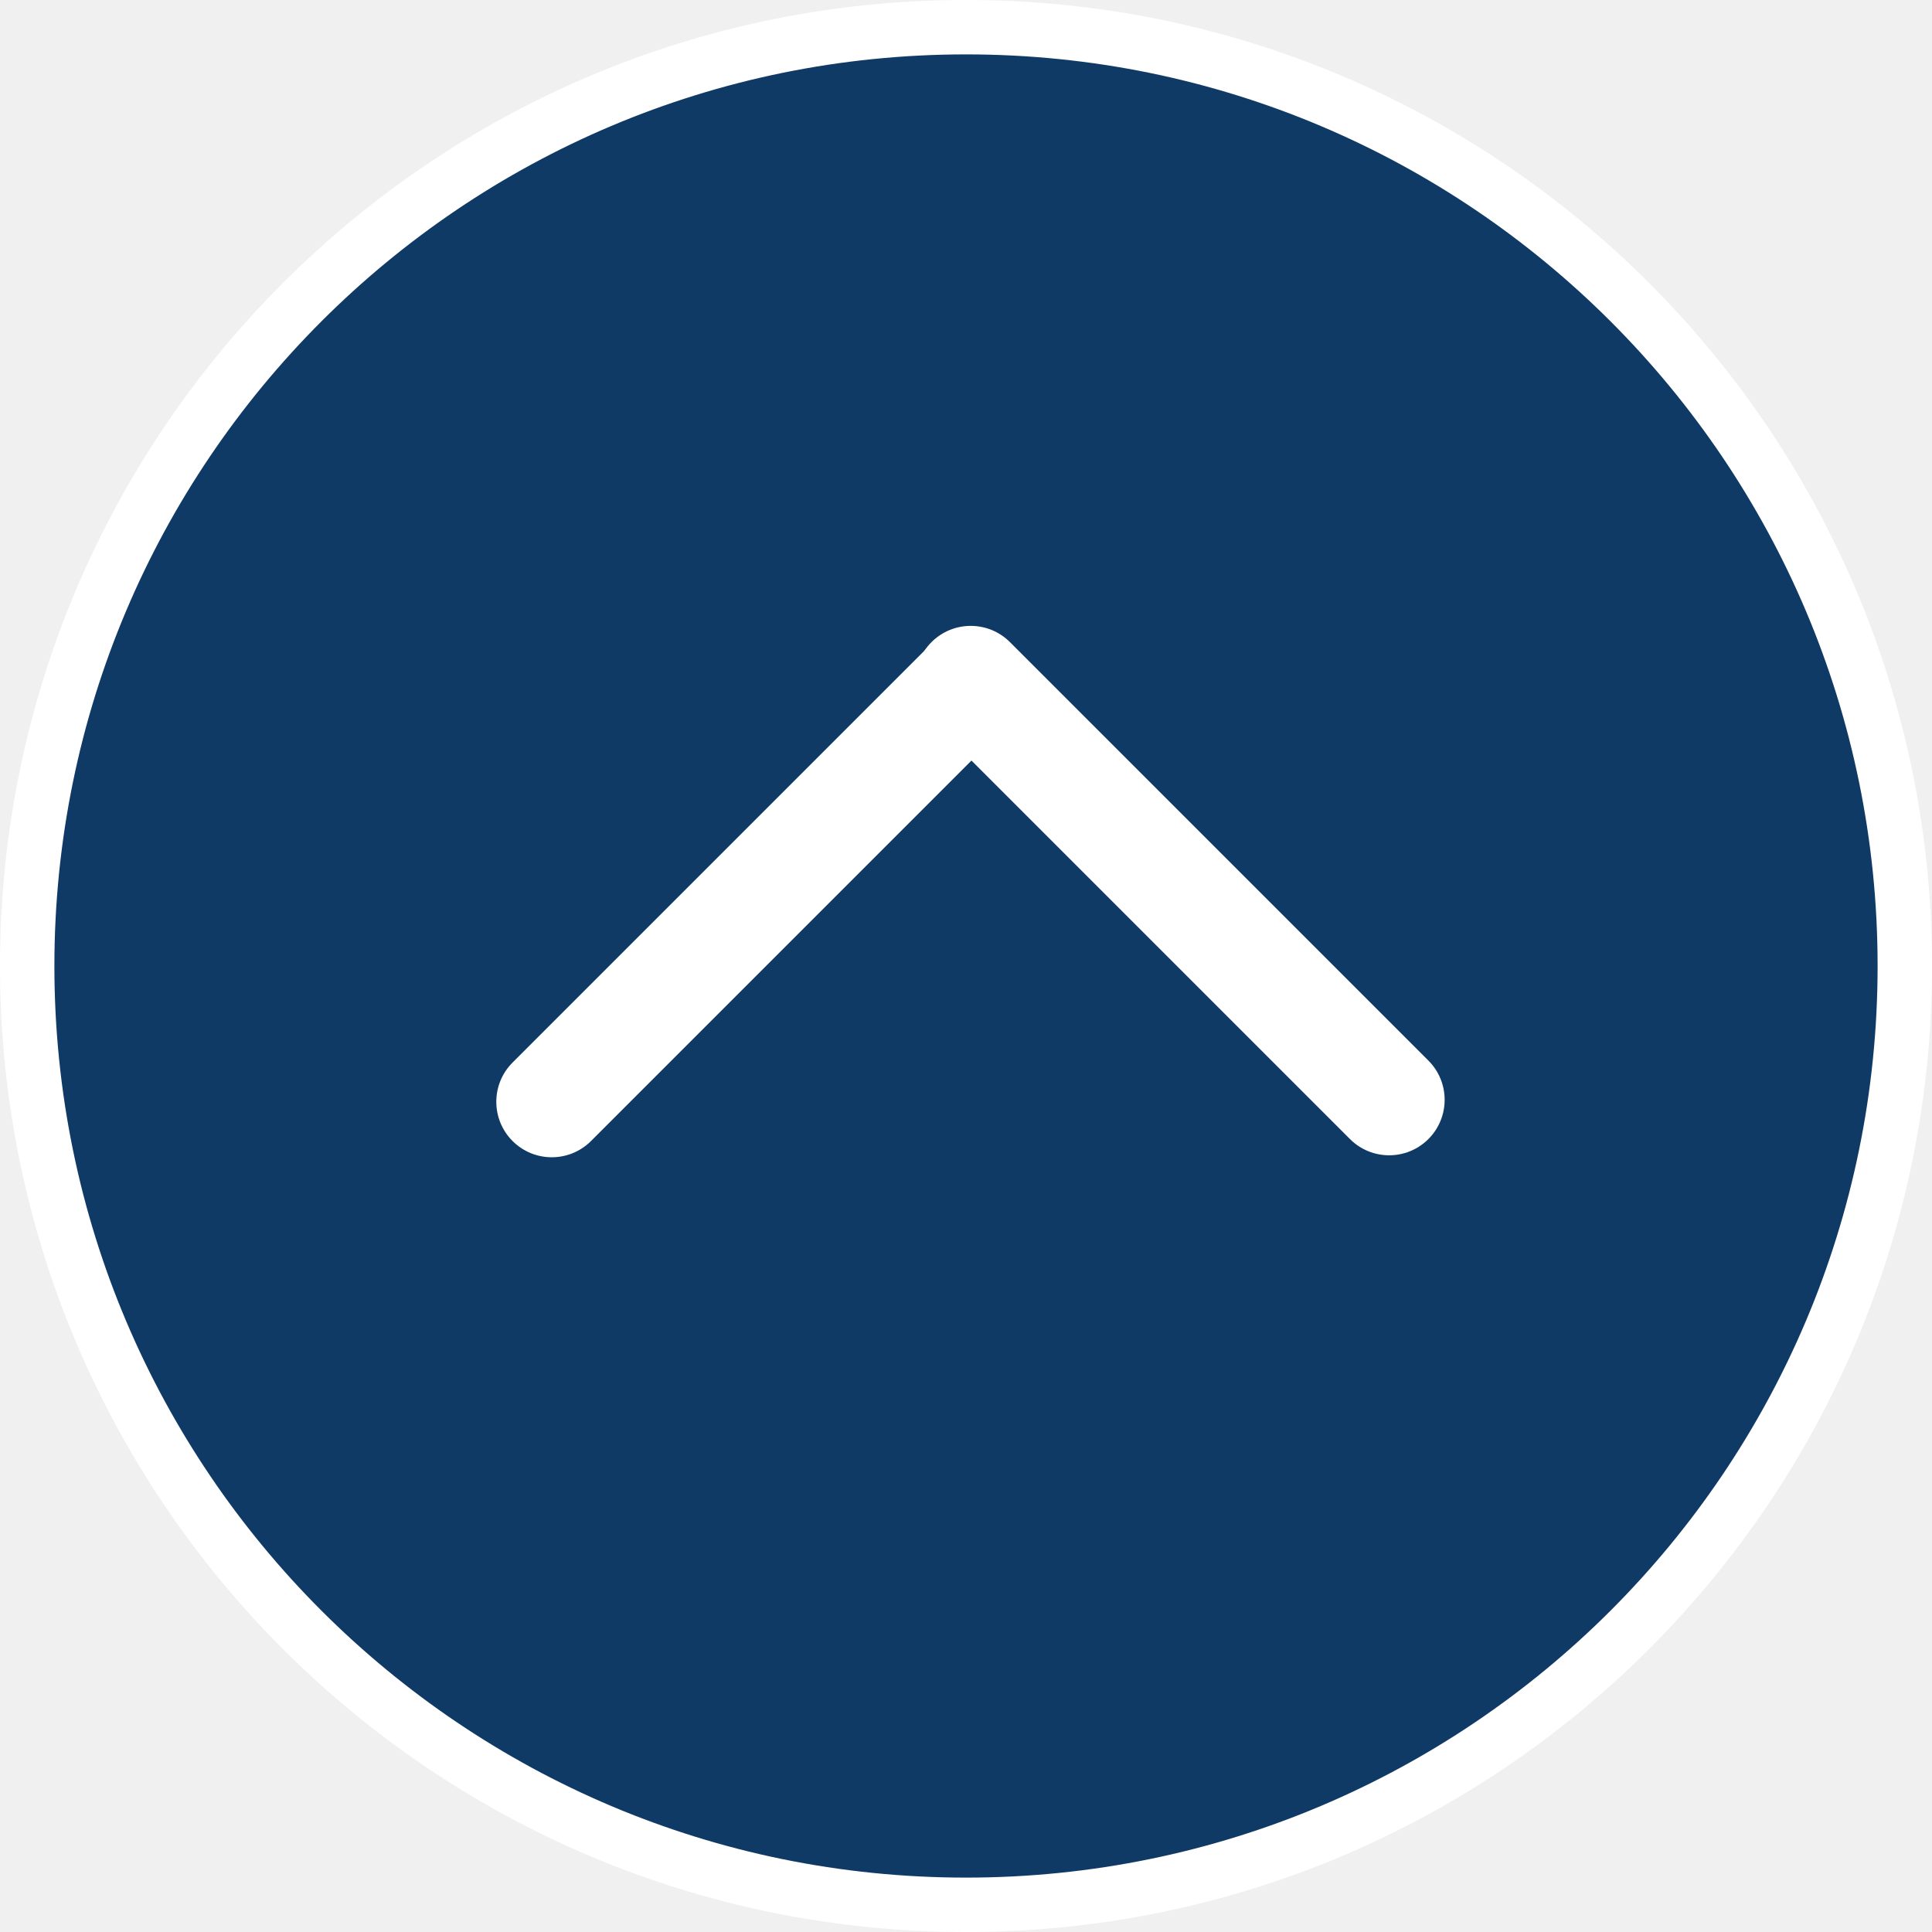
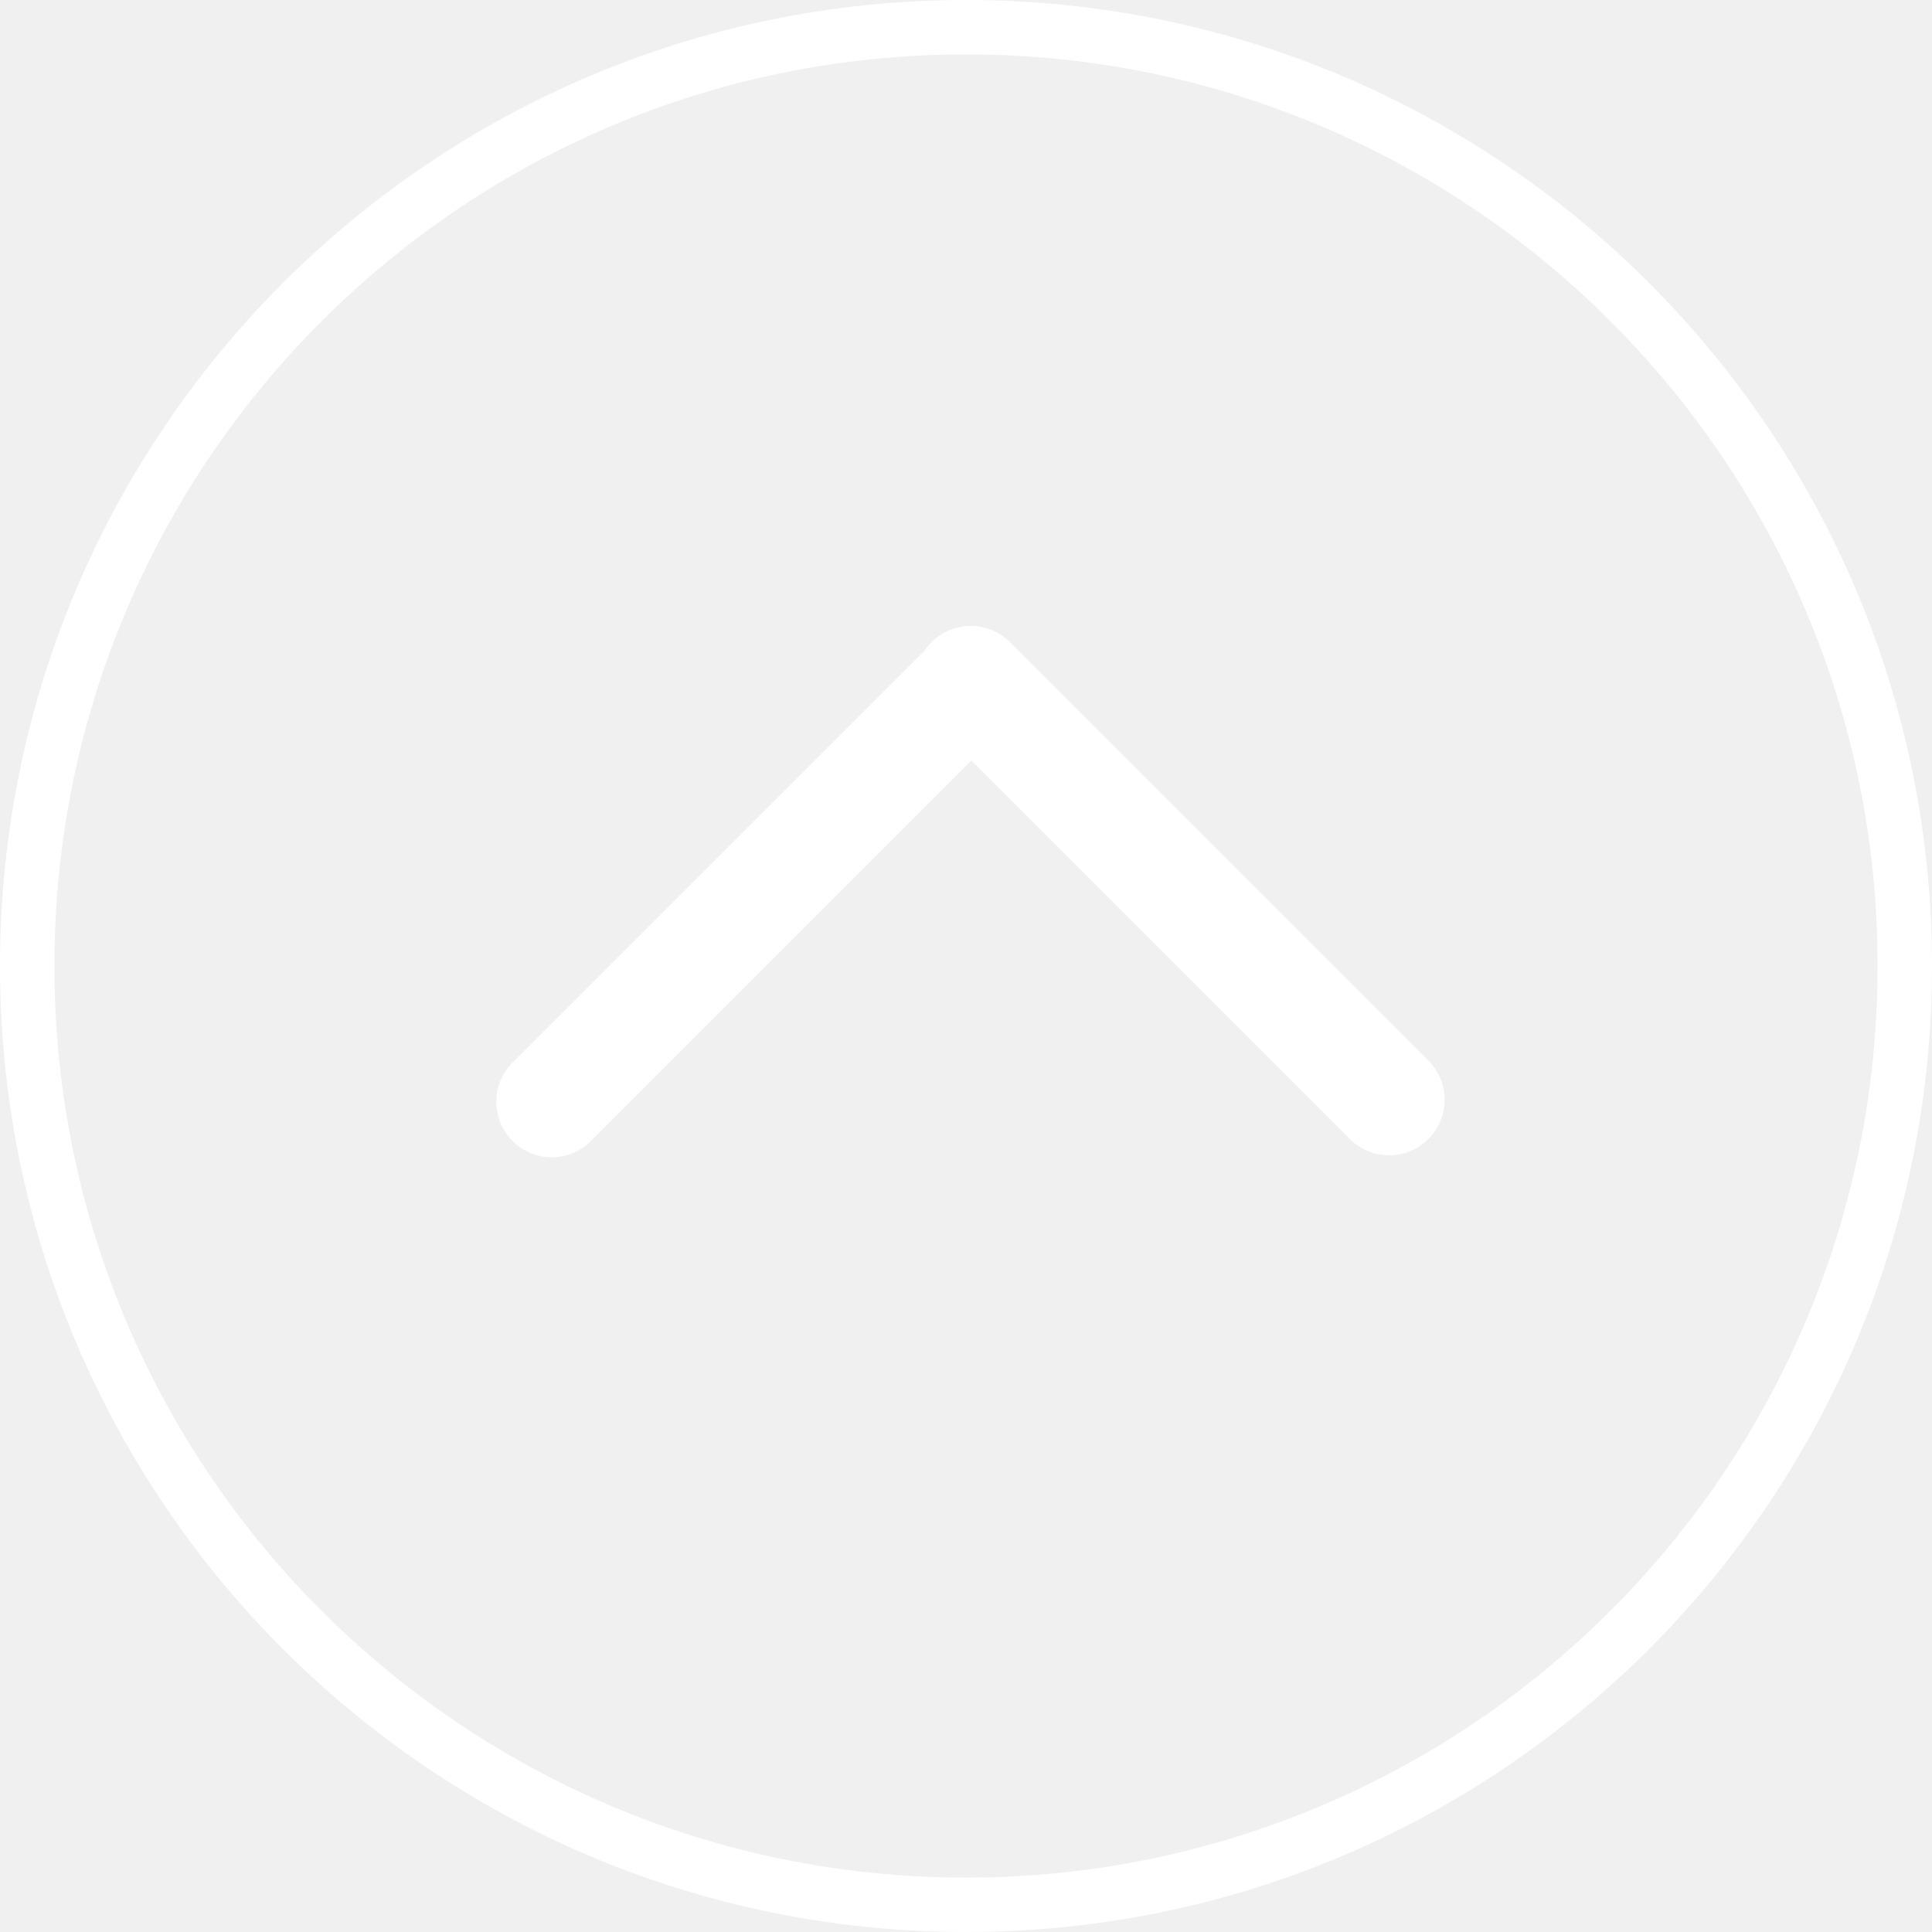
<svg xmlns="http://www.w3.org/2000/svg" viewBox="0 0 17.76 17.76">
  <defs>
-     <style>.b6352958-74c3-44ed-936b-af17a28660b8{fill:#002d5b;opacity:0.5;}.fcfcc6c5-a690-48da-8f1f-a0b9149d4c71{fill:none;stroke:#fff;stroke-miterlimit:10;stroke-width:0.5px;}.fadeeae5-82d7-4939-a9ce-957a80463c78{fill:#fff;}</style>
+     <style>.b6352958-74c3-44ed-936b-af17a28660b8{opacity:0;}.fcfcc6c5-a690-48da-8f1f-a0b9149d4c71{fill:none;stroke:#fff;stroke-miterlimit:10;stroke-width:0.5px;}.fadeeae5-82d7-4939-a9ce-957a80463c78{fill:#fff;}</style>
  </defs>
  <g id="b74dace9-1f7a-4e84-adf5-c9aea7c6ffbb" data-name="Слой 2">
    <g id="af4158d0-ef63-452a-a9a7-c235825800d1" data-name="Layer 1">
      <circle class="b6352958-74c3-44ed-936b-af17a28660b8" cx="8.88" cy="8.88" r="8.63" />
      <circle class="b6352958-74c3-44ed-936b-af17a28660b8" cx="8.88" cy="8.88" r="8.63" />
      <circle class="b6352958-74c3-44ed-936b-af17a28660b8" cx="8.88" cy="8.88" r="8.63" />
      <circle class="b6352958-74c3-44ed-936b-af17a28660b8" cx="8.88" cy="8.88" r="8.63" />
      <circle class="fcfcc6c5-a690-48da-8f1f-a0b9149d4c71" cx="8.88" cy="8.88" r="8.63" />
      <rect class="fadeeae5-82d7-4939-a9ce-957a80463c78" x="10.33" y="4.97" width="1.02" height="6.46" rx="0.51" transform="translate(24.31 6.32) rotate(135)" />
      <rect class="fadeeae5-82d7-4939-a9ce-957a80463c78" x="6.49" y="4.98" width="1.02" height="6.46" rx="0.51" transform="translate(6.14 18.96) rotate(-135)" />
    </g>
  </g>
</svg>
